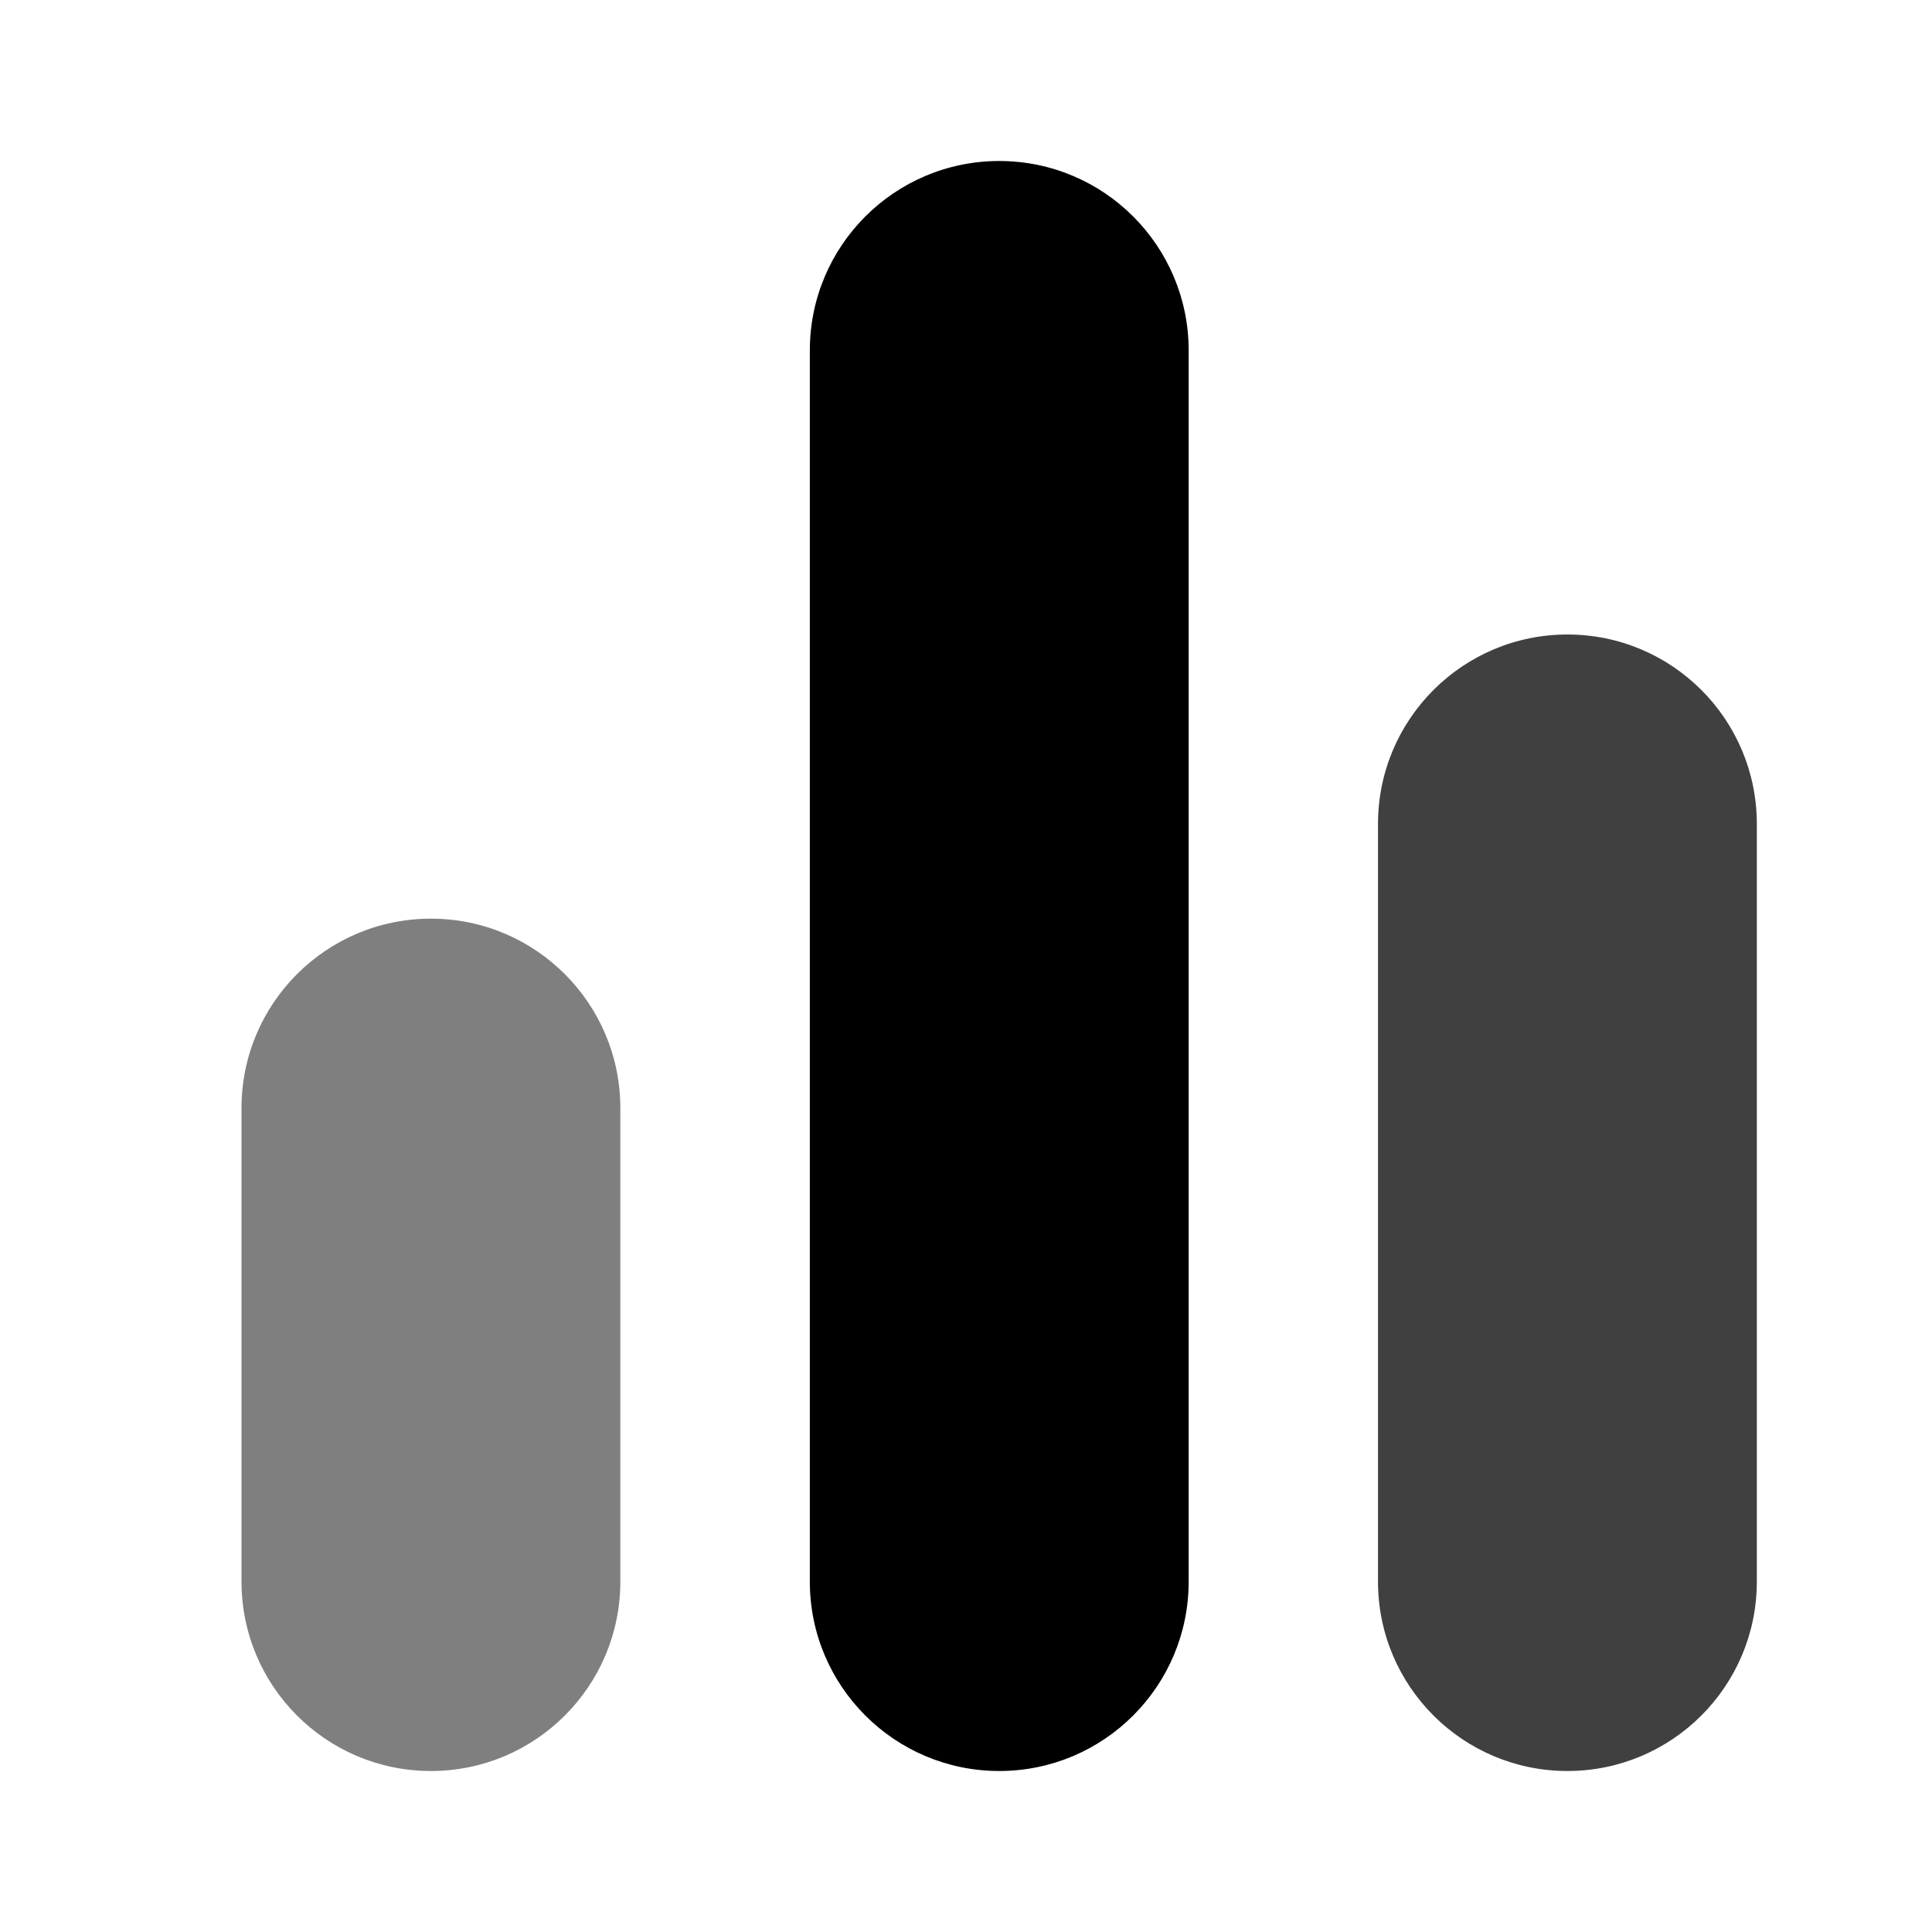
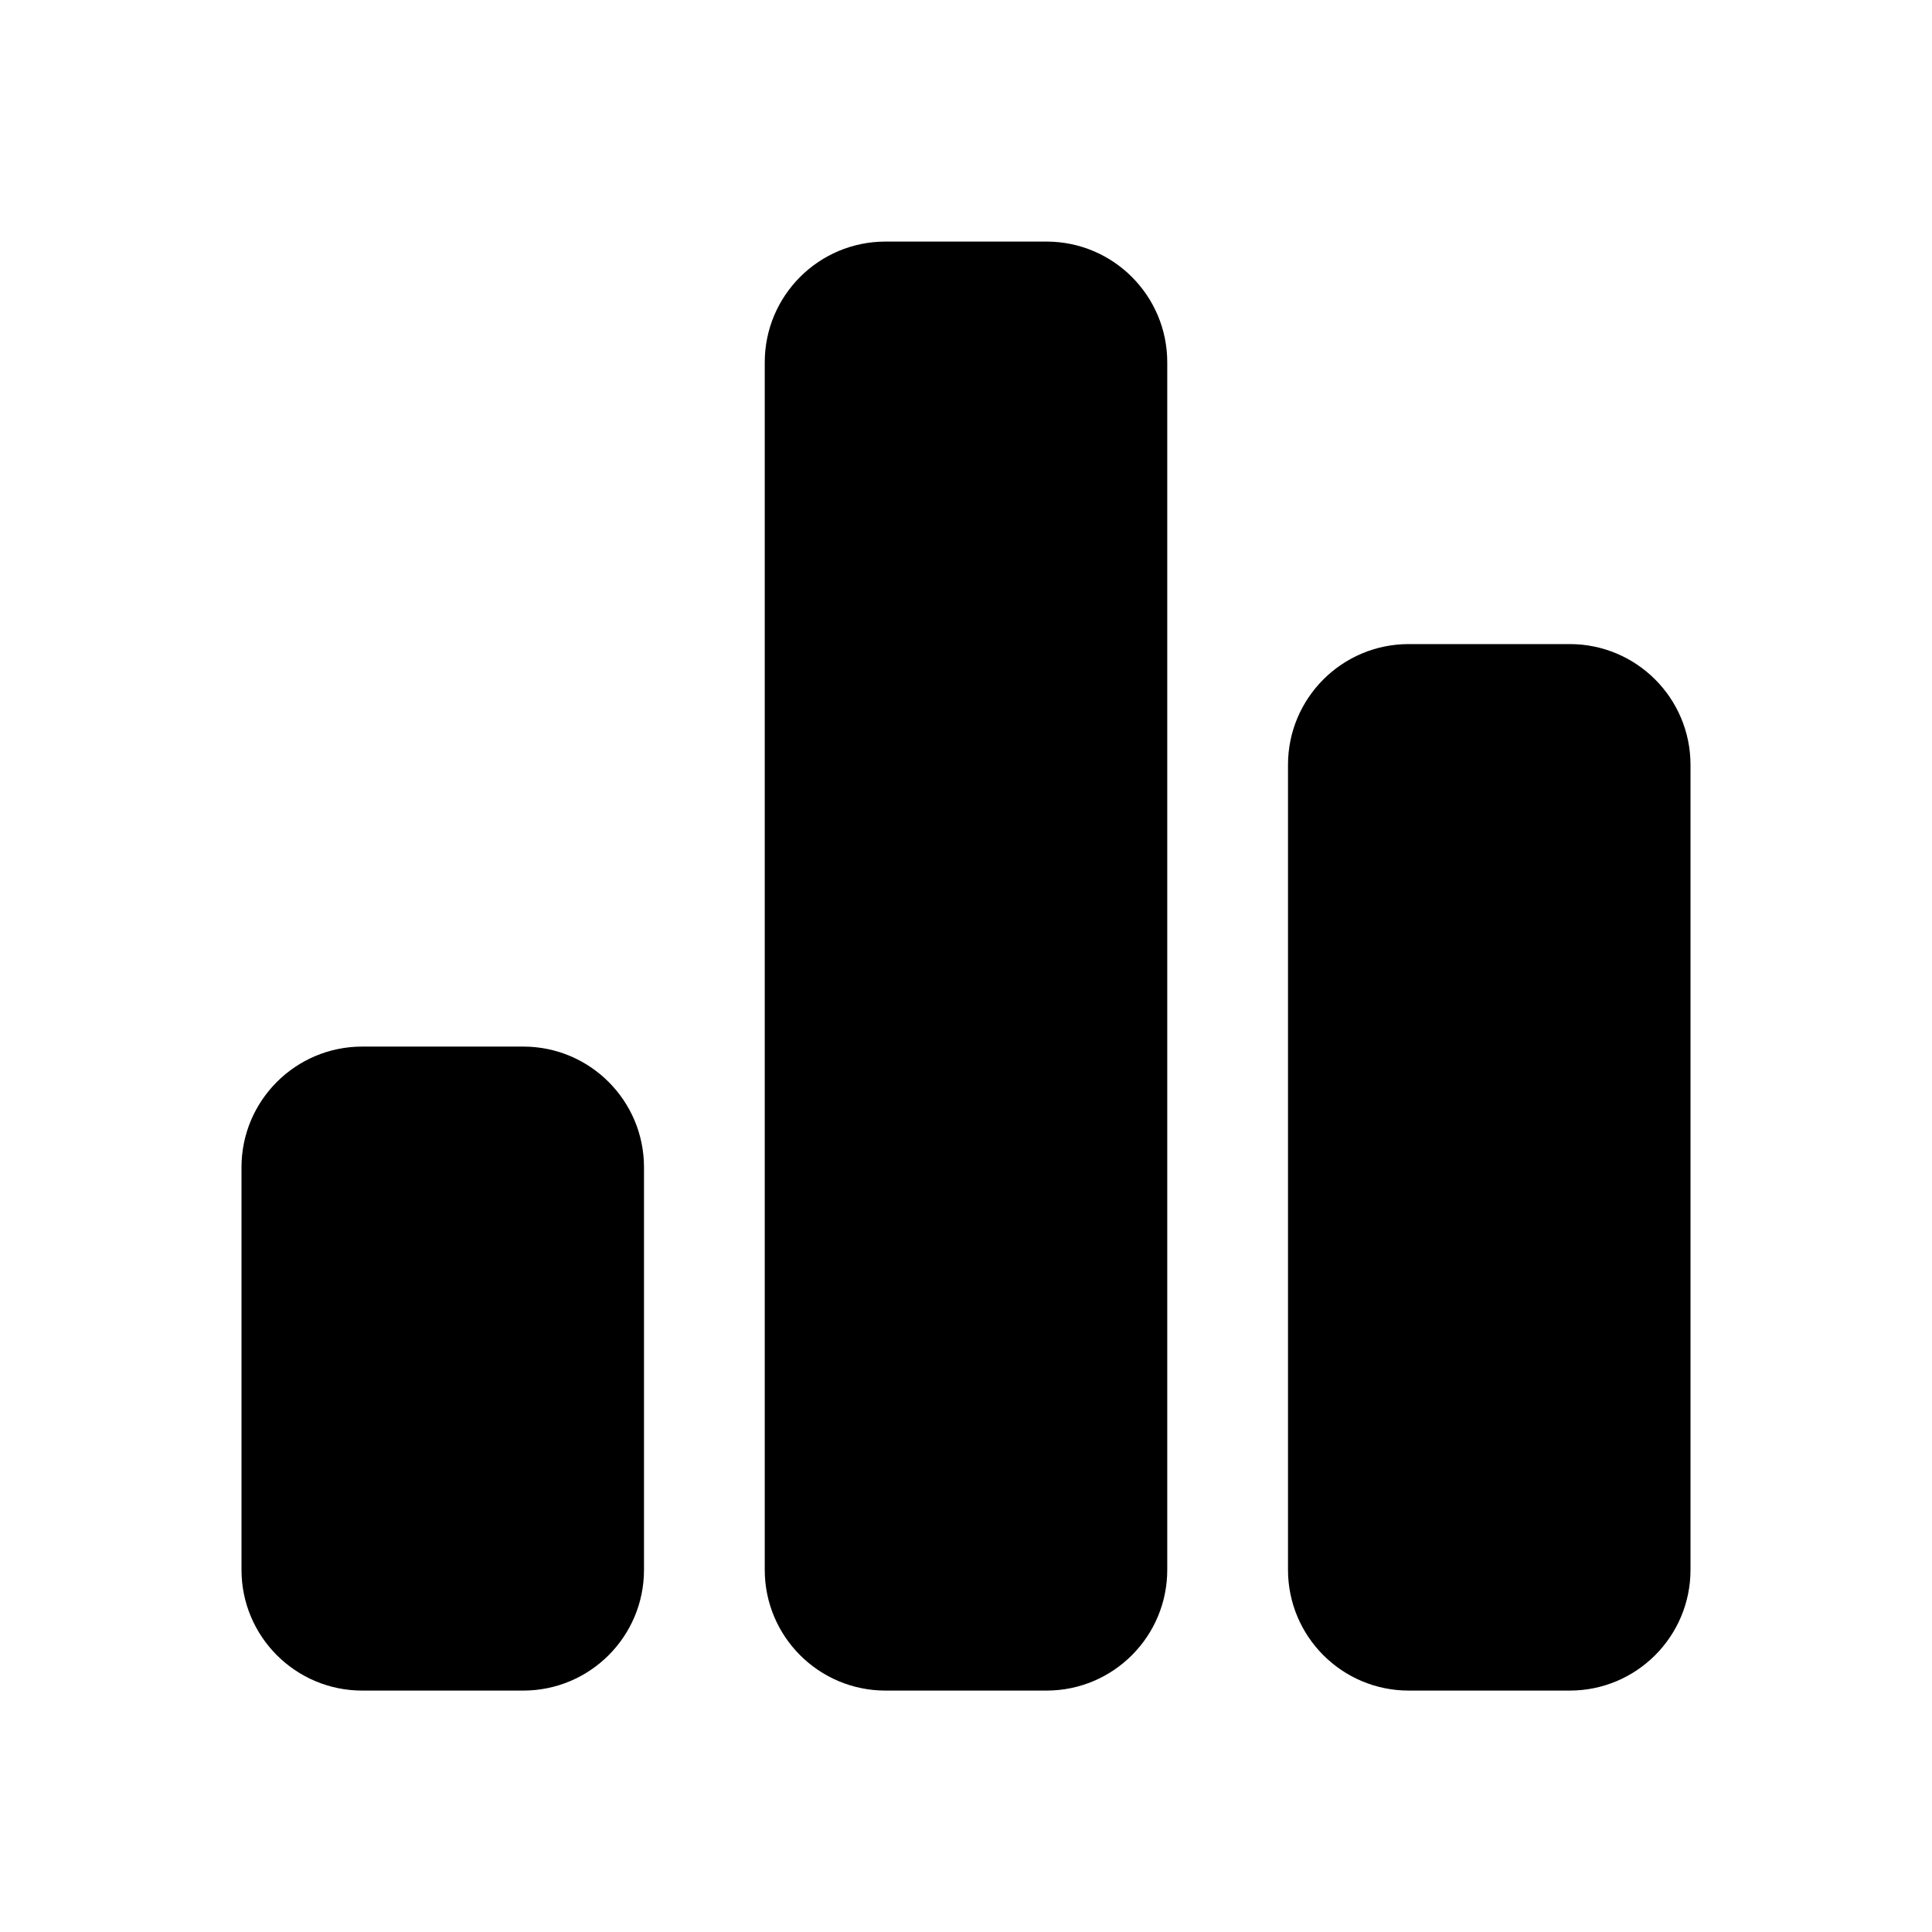
- <svg xmlns="http://www.w3.org/2000/svg" width="100%" fill="#000000" viewBox="0 0 24 24">
-   <path opacity=".5" d="M7.706 19.647a2.353 2.353 0 1 1-4.706 0v-5.882a2.353 2.353 0 1 1 4.706 0v5.882Z" />
-   <path d="M14.766 19.647a2.353 2.353 0 1 1-4.706 0V4.353a2.353 2.353 0 1 1 4.706 0v15.294Z" />
-   <path opacity=".75" d="M21.824 19.647a2.353 2.353 0 1 1-4.706 0v-9.412a2.353 2.353 0 1 1 4.706 0v9.412Z" />
+ <svg xmlns="http://www.w3.org/2000/svg" id="icon-product-analytics" width="24" height="24">
+   <path d="M11 3.001a1.5 1.5 0 0 0-1.5 1.5v15a1.5 1.5 0 0 0 1.5 1.5h2a1.5 1.5 0 0 0 1.5-1.5v-15a1.5 1.5 0 0 0-1.5-1.5h-2ZM4.5 13.001a1.5 1.5 0 0 0-1.5 1.5v5a1.5 1.5 0 0 0 1.5 1.5h2a1.5 1.5 0 0 0 1.5-1.5v-5a1.5 1.5 0 0 0-1.5-1.5h-2ZM16 9.501a1.5 1.5 0 0 1 1.5-1.5h2a1.5 1.5 0 0 1 1.5 1.5v10a1.5 1.5 0 0 1-1.5 1.5h-2a1.5 1.5 0 0 1-1.5-1.5v-10Z" />
</svg>
